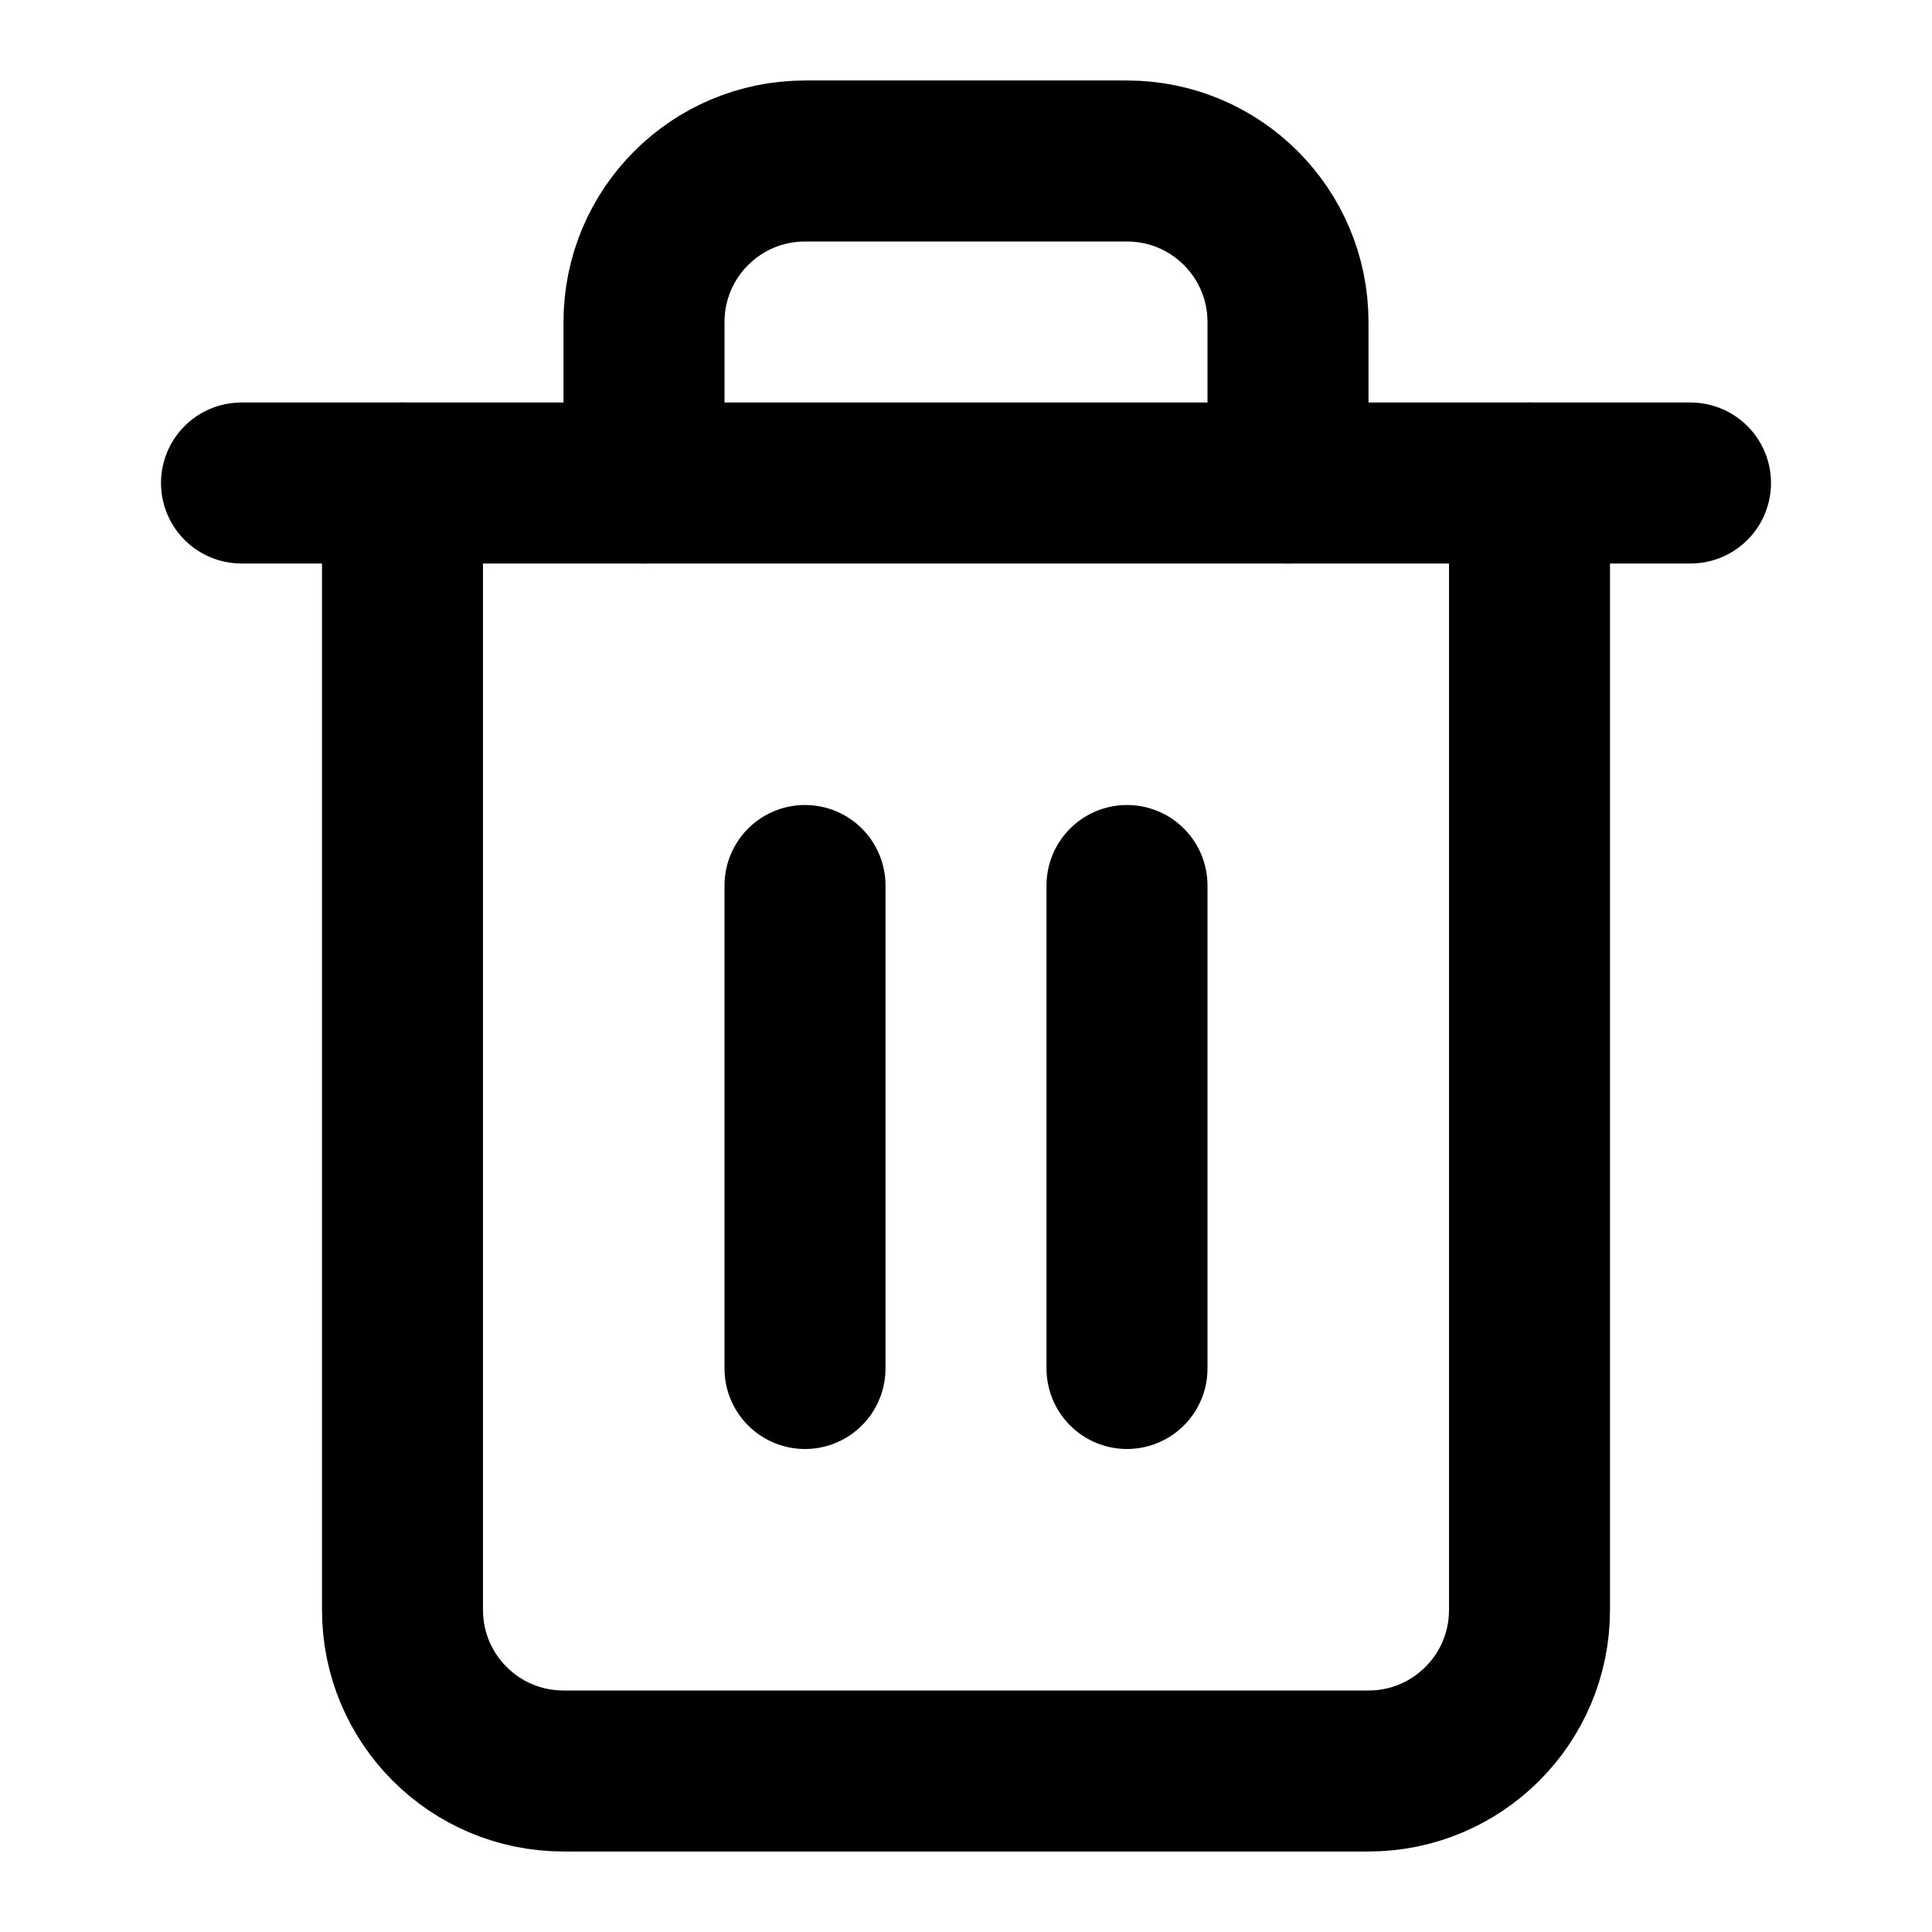
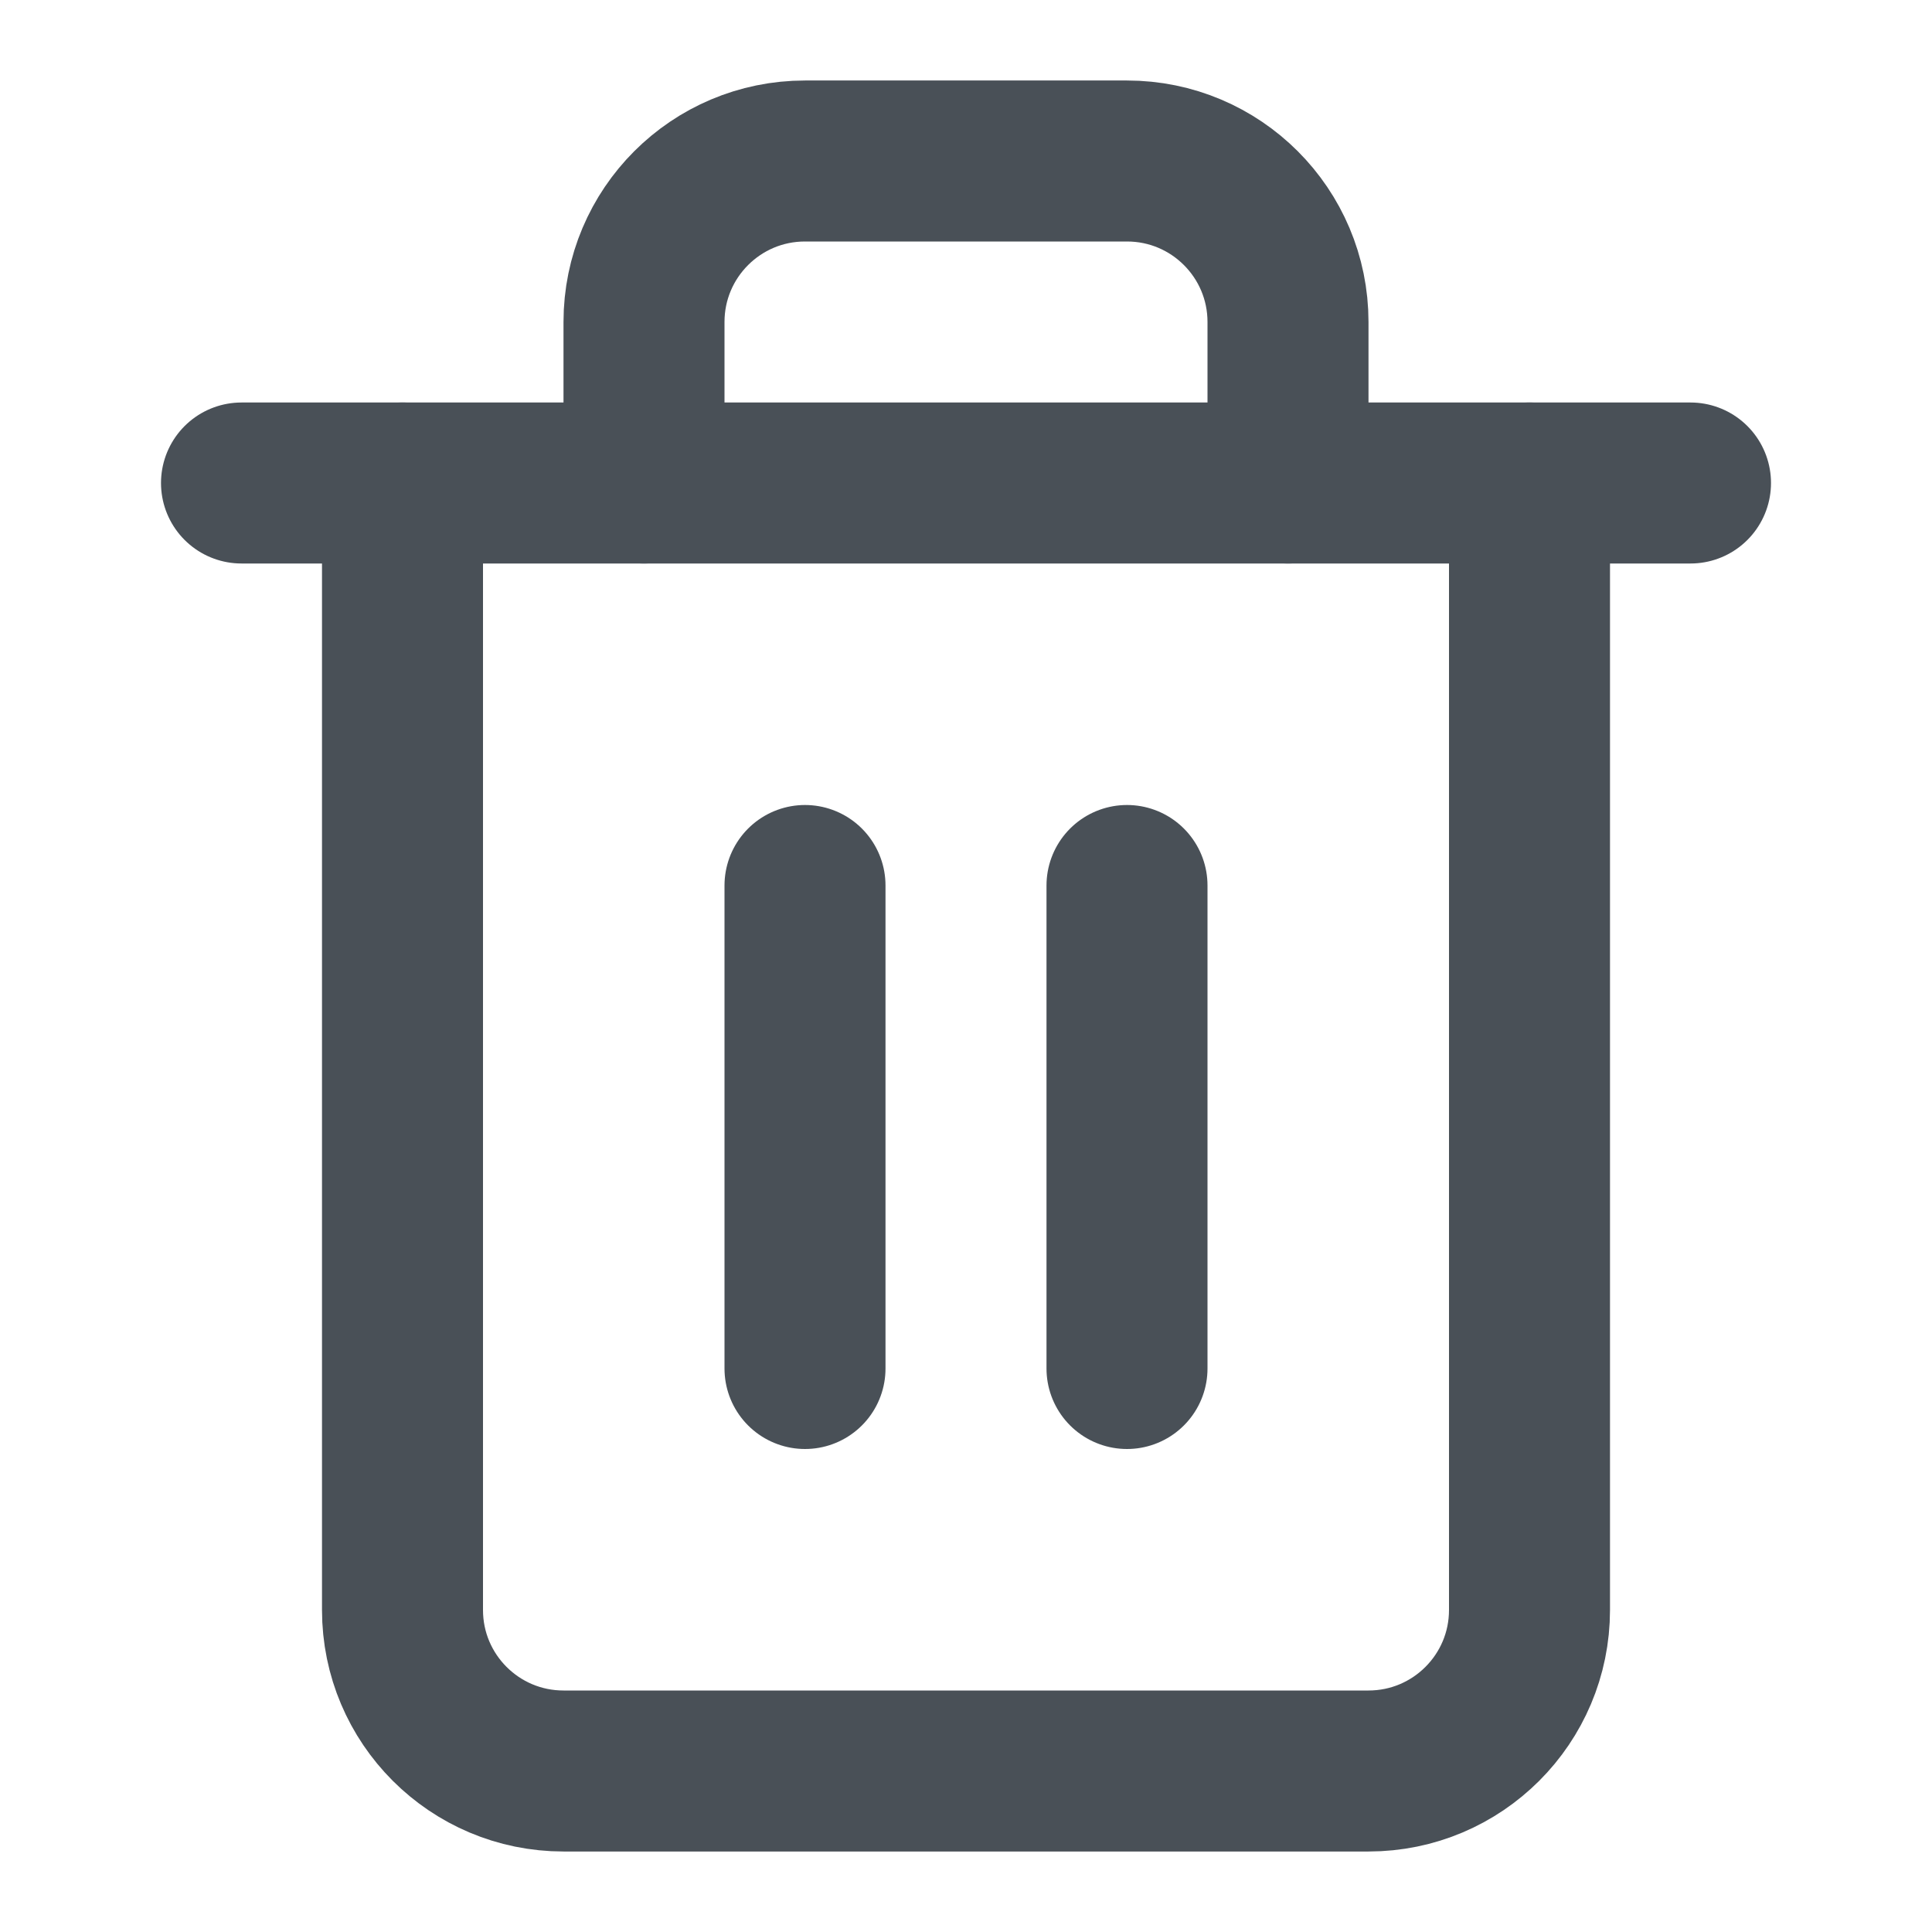
- <svg xmlns="http://www.w3.org/2000/svg" width="24" height="24" viewBox="0 0 24 24" fill="none" stroke="currentColor" stroke-width="2" stroke-linecap="round" stroke-linejoin="round">
+ <svg xmlns="http://www.w3.org/2000/svg" width="24" height="24" viewBox="0 0 24 24" fill="none" stroke="#495057" stroke-width="2" stroke-linecap="round" stroke-linejoin="round">
  <polyline points="3 6 5 6 21 6" />
  <path d="M19 6v14a2 2 0 0 1-2 2H7a2 2 0 0 1-2-2V6m3 0V4a2 2 0 0 1 2-2h4a2 2 0 0 1 2 2v2" />
  <line x1="10" y1="11" x2="10" y2="17" />
  <line x1="14" y1="11" x2="14" y2="17" />
</svg>
